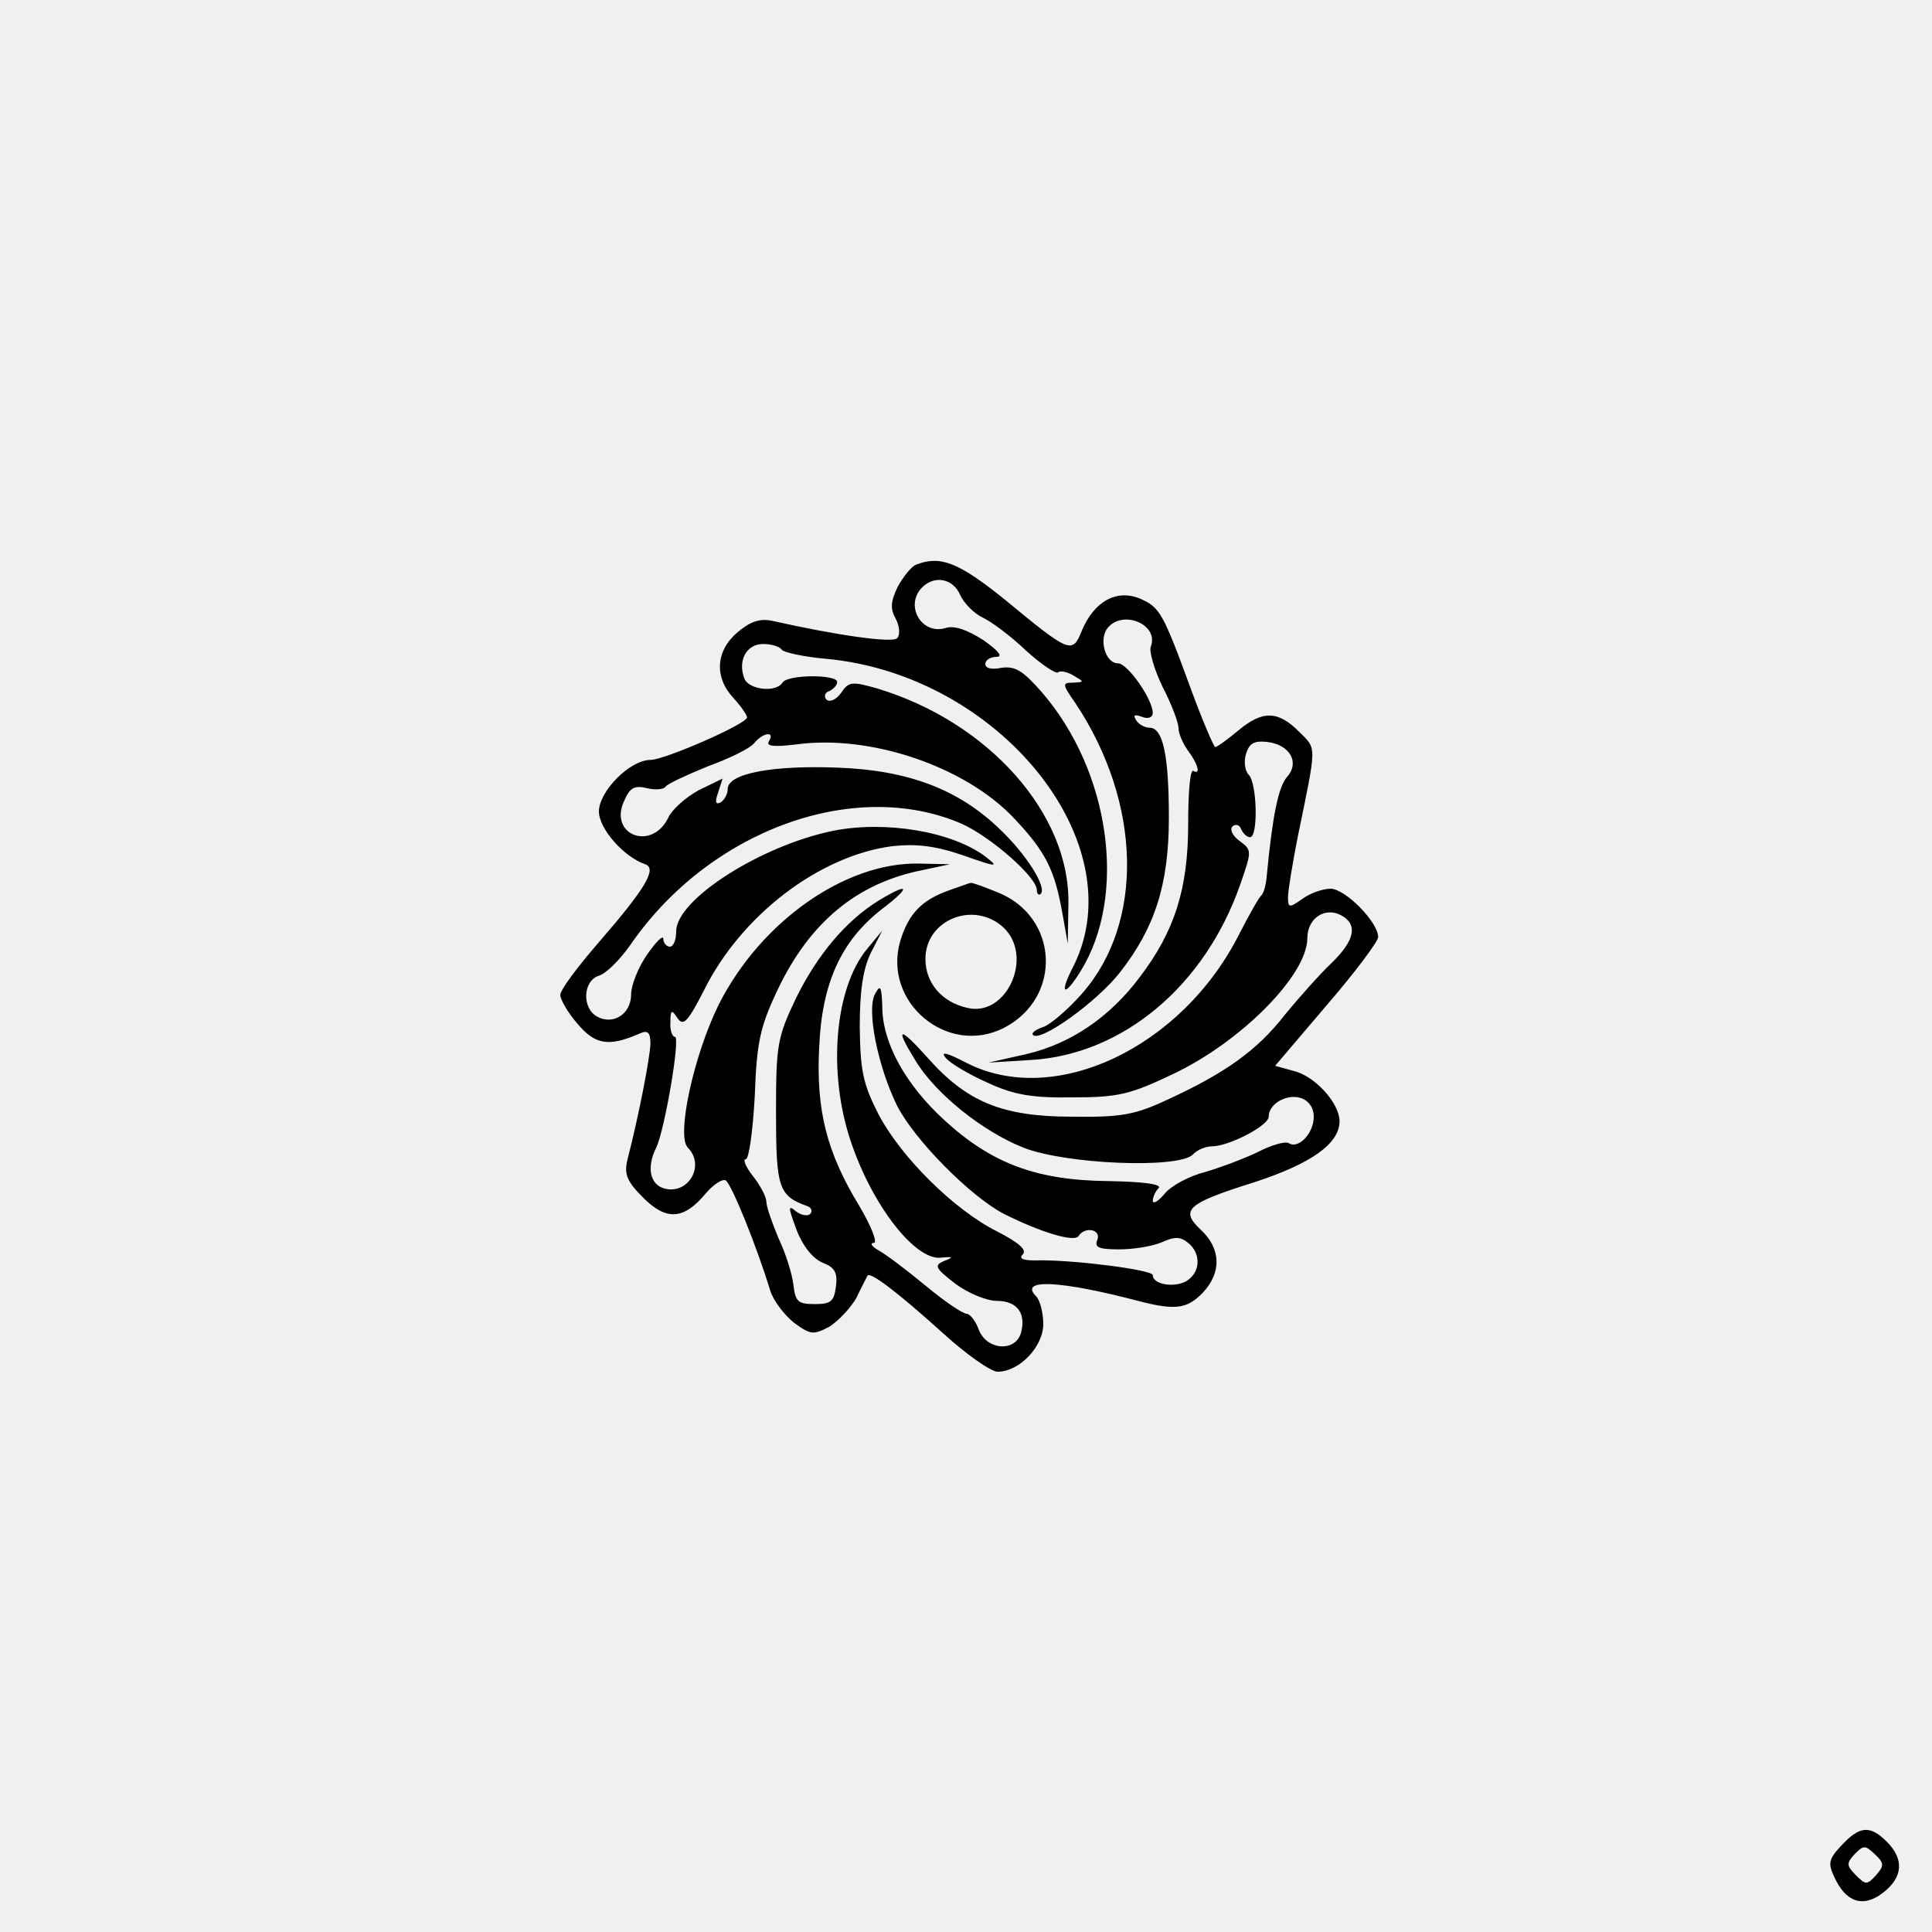
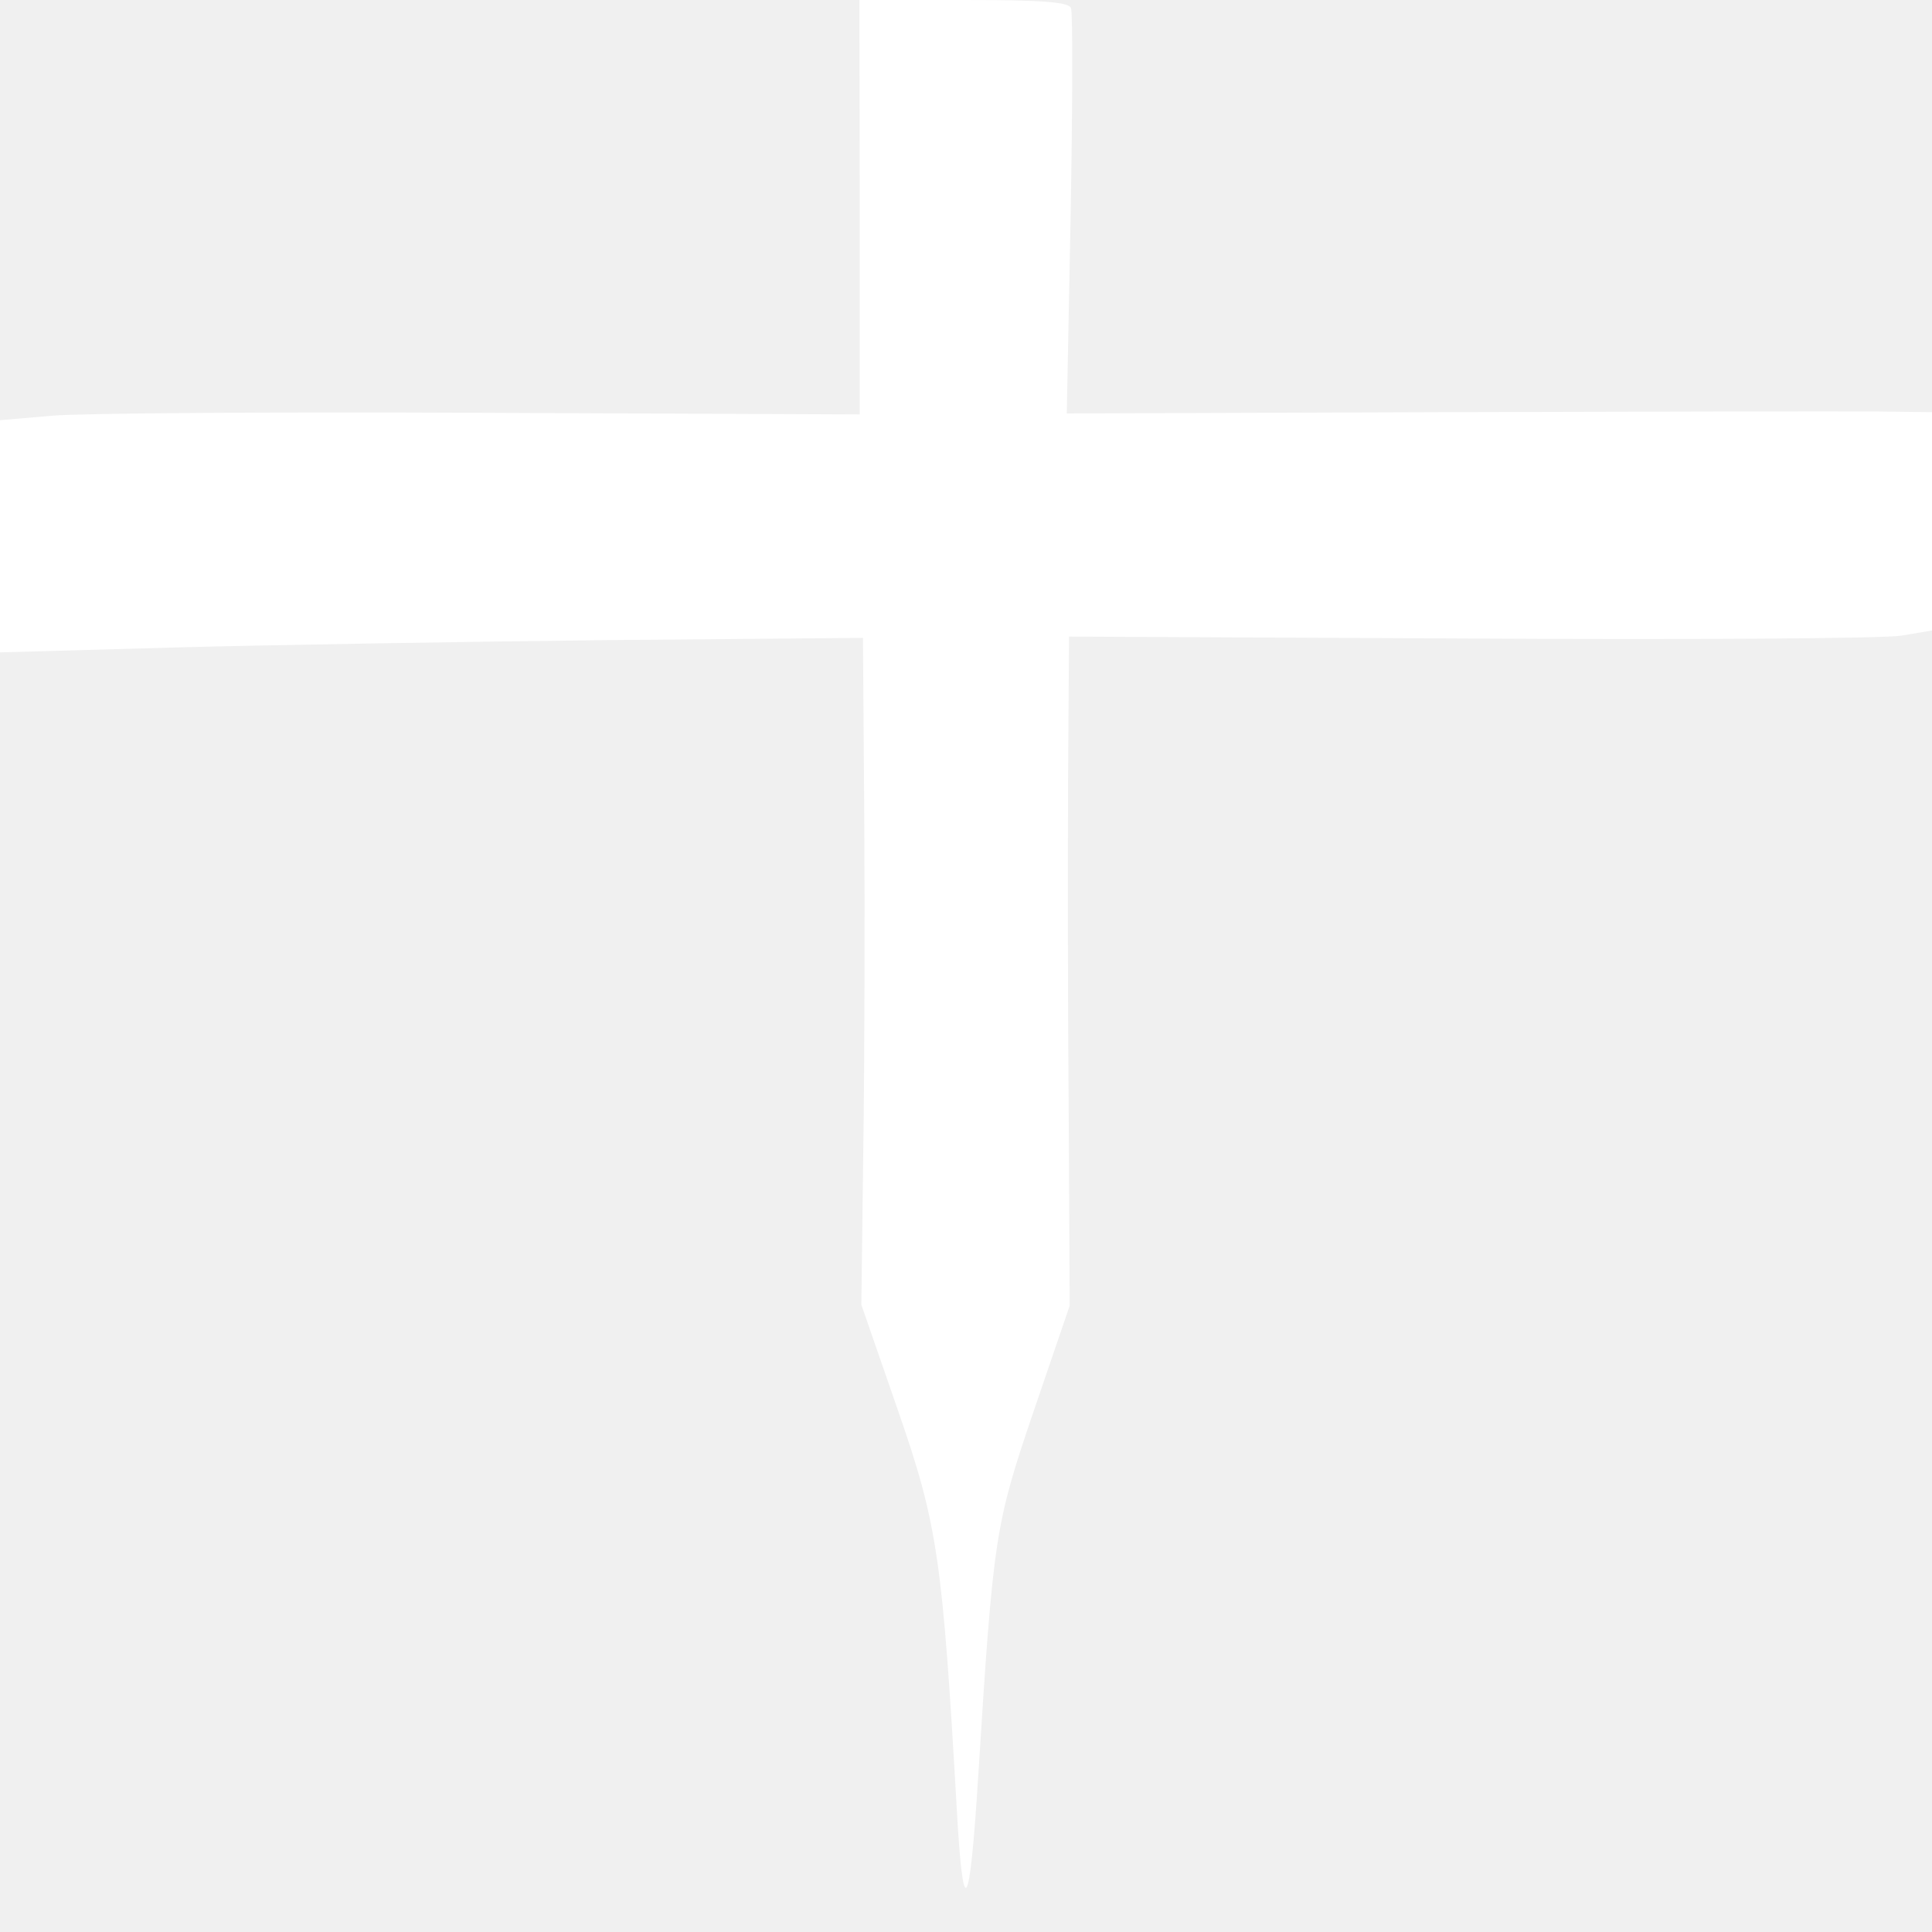
<svg xmlns="http://www.w3.org/2000/svg" version="1.0" width="300pt" height="300pt" viewBox="0 0 300 300" preserveAspectRatio="xMidYMid meet">
-   <g transform="translate(0,300) scale(0.1,-0.1)" fill="#000000" stroke="none">
-     <path d="M1422 2123 c-7 -3 -19 -18 -28 -34 -11 -23 -12 -34 -3 -50 6 -12 7 -25 2 -30 -8 -8 -96 5 -194 27 -19 4 -34 -1 -54 -18 -34 -29 -36 -70 -6 -102 11 -12 21 -26 21 -30 0 -10 -128 -66 -150 -66 -32 0 -80 -49 -80 -80 0 -27 39 -71 72 -82 19 -7 -1 -39 -72 -121 -33 -38 -60 -74 -60 -82 0 -7 12 -28 27 -45 27 -32 48 -36 96 -15 13 6 17 2 17 -16 -1 -22 -17 -107 -36 -181 -5 -22 0 -33 25 -58 36 -36 63 -34 97 7 12 14 26 23 31 20 9 -6 48 -102 69 -171 5 -16 22 -38 37 -50 26 -19 30 -19 55 -6 14 9 33 29 42 45 8 17 16 32 17 34 4 7 46 -25 116 -88 37 -34 76 -61 86 -61 34 0 71 39 71 74 0 17 -5 37 -11 43 -28 28 37 25 162 -8 55 -14 73 -11 97 14 29 31 28 68 -3 97 -33 31 -23 41 82 74 89 29 133 60 133 95 0 28 -38 70 -71 78 l-29 8 80 94 c44 51 80 99 80 106 0 23 -51 75 -74 75 -12 0 -32 -7 -44 -16 -20 -14 -22 -14 -22 3 0 10 7 52 15 93 30 146 30 136 2 164 -33 33 -57 33 -95 1 -17 -14 -32 -25 -35 -25 -2 0 -19 39 -37 88 -45 123 -49 129 -81 143 -36 14 -70 -5 -89 -50 -15 -37 -18 -36 -121 49 -71 57 -99 68 -137 53z m69 -47 c6 -13 22 -29 35 -35 13 -6 44 -29 67 -51 24 -22 47 -37 50 -34 3 3 14 1 24 -5 17 -10 17 -10 0 -11 -18 0 -18 -2 3 -32 103 -155 107 -341 10 -451 -22 -25 -50 -49 -61 -52 -11 -4 -18 -9 -15 -12 11 -12 99 51 135 97 54 69 76 136 76 240 0 97 -9 140 -30 140 -7 0 -17 5 -21 12 -5 8 -2 9 9 5 10 -4 17 -1 17 6 0 21 -39 77 -54 77 -20 0 -30 38 -16 55 24 29 80 5 67 -29 -3 -7 5 -35 18 -62 14 -27 25 -56 25 -65 0 -8 7 -24 15 -35 15 -20 20 -38 8 -31 -5 3 -8 -34 -8 -82 0 -101 -21 -167 -75 -238 -47 -63 -108 -104 -177 -120 l-58 -13 65 4 c143 8 271 115 326 273 18 52 18 53 -1 67 -11 8 -16 18 -11 23 5 4 11 2 13 -4 3 -7 9 -13 14 -13 13 0 11 84 -2 97 -6 6 -8 21 -4 33 5 16 13 20 32 18 36 -4 52 -32 31 -55 -13 -16 -22 -59 -31 -153 -1 -14 -5 -27 -8 -30 -4 -3 -19 -30 -34 -59 -89 -178 -288 -272 -425 -201 -29 15 -40 18 -32 8 7 -9 36 -26 65 -39 41 -19 69 -24 133 -23 71 0 90 5 155 36 106 50 209 154 209 211 0 31 27 49 52 36 27 -14 22 -39 -14 -74 -18 -17 -51 -54 -73 -81 -43 -55 -92 -90 -181 -131 -51 -24 -72 -28 -149 -27 -109 0 -164 23 -225 92 -44 49 -51 48 -19 -4 31 -52 105 -111 168 -136 66 -26 240 -33 263 -11 6 7 20 13 30 13 26 0 88 32 88 46 0 20 28 36 50 29 12 -4 20 -15 20 -29 0 -26 -24 -51 -39 -41 -6 3 -27 -3 -48 -14 -21 -10 -58 -24 -82 -31 -24 -6 -52 -21 -62 -33 -10 -12 -18 -17 -19 -12 0 6 4 15 9 20 6 6 -22 10 -77 11 -112 1 -182 27 -256 95 -60 55 -96 120 -96 176 -1 31 -3 35 -11 20 -14 -24 4 -113 34 -174 27 -53 114 -141 166 -168 56 -28 110 -45 116 -34 10 15 35 10 29 -6 -5 -12 2 -15 34 -15 23 0 52 5 66 11 20 9 29 9 41 -1 21 -17 19 -47 -4 -60 -20 -10 -51 -4 -51 10 0 8 -116 23 -174 23 -26 -1 -35 2 -28 9 7 7 -5 18 -40 36 -66 33 -149 115 -184 182 -24 47 -28 67 -29 135 0 56 5 90 17 115 l18 35 -24 -29 c-50 -61 -61 -191 -25 -298 33 -99 99 -184 139 -181 20 2 22 1 6 -5 -16 -7 -14 -11 17 -35 20 -15 49 -27 65 -27 32 0 46 -20 37 -51 -10 -29 -53 -25 -65 6 -5 14 -14 25 -19 25 -6 0 -34 19 -63 43 -29 24 -62 49 -73 55 -11 6 -15 12 -8 12 6 0 -4 26 -23 58 -50 82 -67 148 -62 245 4 100 34 166 97 215 46 35 44 43 -4 14 -52 -32 -96 -85 -129 -152 -29 -61 -31 -72 -31 -178 0 -117 4 -129 49 -145 6 -2 8 -8 4 -12 -4 -4 -14 -2 -22 4 -13 11 -12 6 1 -29 10 -26 26 -45 41 -51 18 -7 23 -15 20 -37 -3 -23 -8 -27 -33 -27 -26 0 -30 4 -33 30 -2 17 -12 49 -23 72 -10 24 -19 49 -19 57 0 7 -9 25 -21 40 -11 14 -16 26 -11 26 5 0 11 44 14 98 3 83 8 107 35 164 50 106 124 167 226 187 l42 9 -47 1 c-115 3 -247 -90 -312 -219 -39 -79 -66 -204 -48 -222 28 -28 0 -75 -38 -63 -21 7 -26 33 -11 63 13 27 38 172 29 172 -4 0 -8 10 -7 23 0 19 2 20 11 6 9 -13 16 -6 41 43 58 117 179 209 292 224 37 4 66 1 110 -14 54 -19 57 -19 35 -2 -52 39 -155 56 -236 40 -113 -23 -244 -107 -244 -156 0 -13 -4 -24 -10 -24 -5 0 -10 6 -10 12 0 7 -11 -4 -25 -24 -14 -20 -25 -48 -25 -62 0 -30 -27 -48 -52 -35 -25 13 -23 56 2 64 11 3 33 25 49 48 122 177 347 260 514 188 45 -20 117 -83 117 -103 0 -6 3 -9 6 -6 10 10 -22 61 -63 100 -64 62 -142 92 -252 96 -101 4 -171 -9 -171 -33 0 -8 -5 -17 -11 -21 -8 -4 -9 1 -4 15 l7 22 -37 -18 c-20 -11 -42 -30 -48 -44 -26 -51 -92 -25 -68 27 9 21 16 25 36 20 13 -3 26 -2 29 3 3 4 33 18 65 31 33 12 66 28 72 36 14 17 33 19 23 3 -5 -8 8 -9 42 -5 115 16 263 -34 339 -115 49 -52 63 -80 75 -149 l8 -45 1 61 c3 140 -124 283 -297 335 -39 11 -44 11 -56 -7 -8 -11 -18 -15 -23 -10 -4 5 -2 11 5 13 6 3 12 9 12 14 0 12 -77 12 -85 -1 -10 -16 -52 -11 -59 6 -11 28 3 54 29 54 13 0 26 -4 29 -9 3 -4 34 -11 69 -14 269 -25 479 -286 384 -477 -23 -44 -15 -50 11 -8 73 118 46 311 -61 434 -29 33 -41 40 -62 37 -15 -3 -25 -1 -25 6 0 6 8 11 17 11 11 0 4 9 -20 26 -25 16 -45 23 -58 19 -38 -12 -65 35 -37 63 19 19 48 14 59 -12z" />
-     <path d="M1475 1618 c-43 -15 -64 -36 -77 -79 -28 -95 73 -180 161 -135 91 47 85 172 -9 210 -22 9 -41 16 -43 15 -1 0 -15 -5 -32 -11z m83 -58 c48 -45 5 -140 -56 -125 -40 9 -65 39 -65 76 0 61 75 91 121 49z" />
-     <path d="M2860 135 c-20 -21 -22 -28 -12 -49 18 -40 45 -49 76 -25 31 24 33 52 6 79 -26 26 -42 25 -70 -5z m53 -47 c-14 -15 -16 -15 -31 0 -15 15 -15 19 -2 33 14 14 16 14 31 0 15 -14 15 -18 2 -33z" />
+   <g transform="translate(0,300) scale(0.05,-0.05)" fill="#ffffff" stroke="none">
+     <path d="M2670 5357 l0 -644 -1172 5 c-645 3 -1246 -1 -1335 -9 l-163 -14 0 -361 0 -360 535 15 c294 8 897 18 1340 23 l805 7 4 -554 c2 -305 1 -771 -3 -1036 l-6 -481 114 -329 c123 -354 138 -461 182 -1231 20 -362 40 -334 67 96 47 749 52 780 173 1136 l111 325 -3 593 c-3 325 -3 793 -2 1039 l3 446 1245 -6 c685 -4 1288 0 1340 9 l95 16 0 339 0 339 -165 2 c-91 1 -695 0 -1343 -2 l-1179 -4 12 617 c6 339 7 628 1 642 -7 19 -93 25 -333 25 l-324 0 1 -643z" />
  </g>
</svg>
